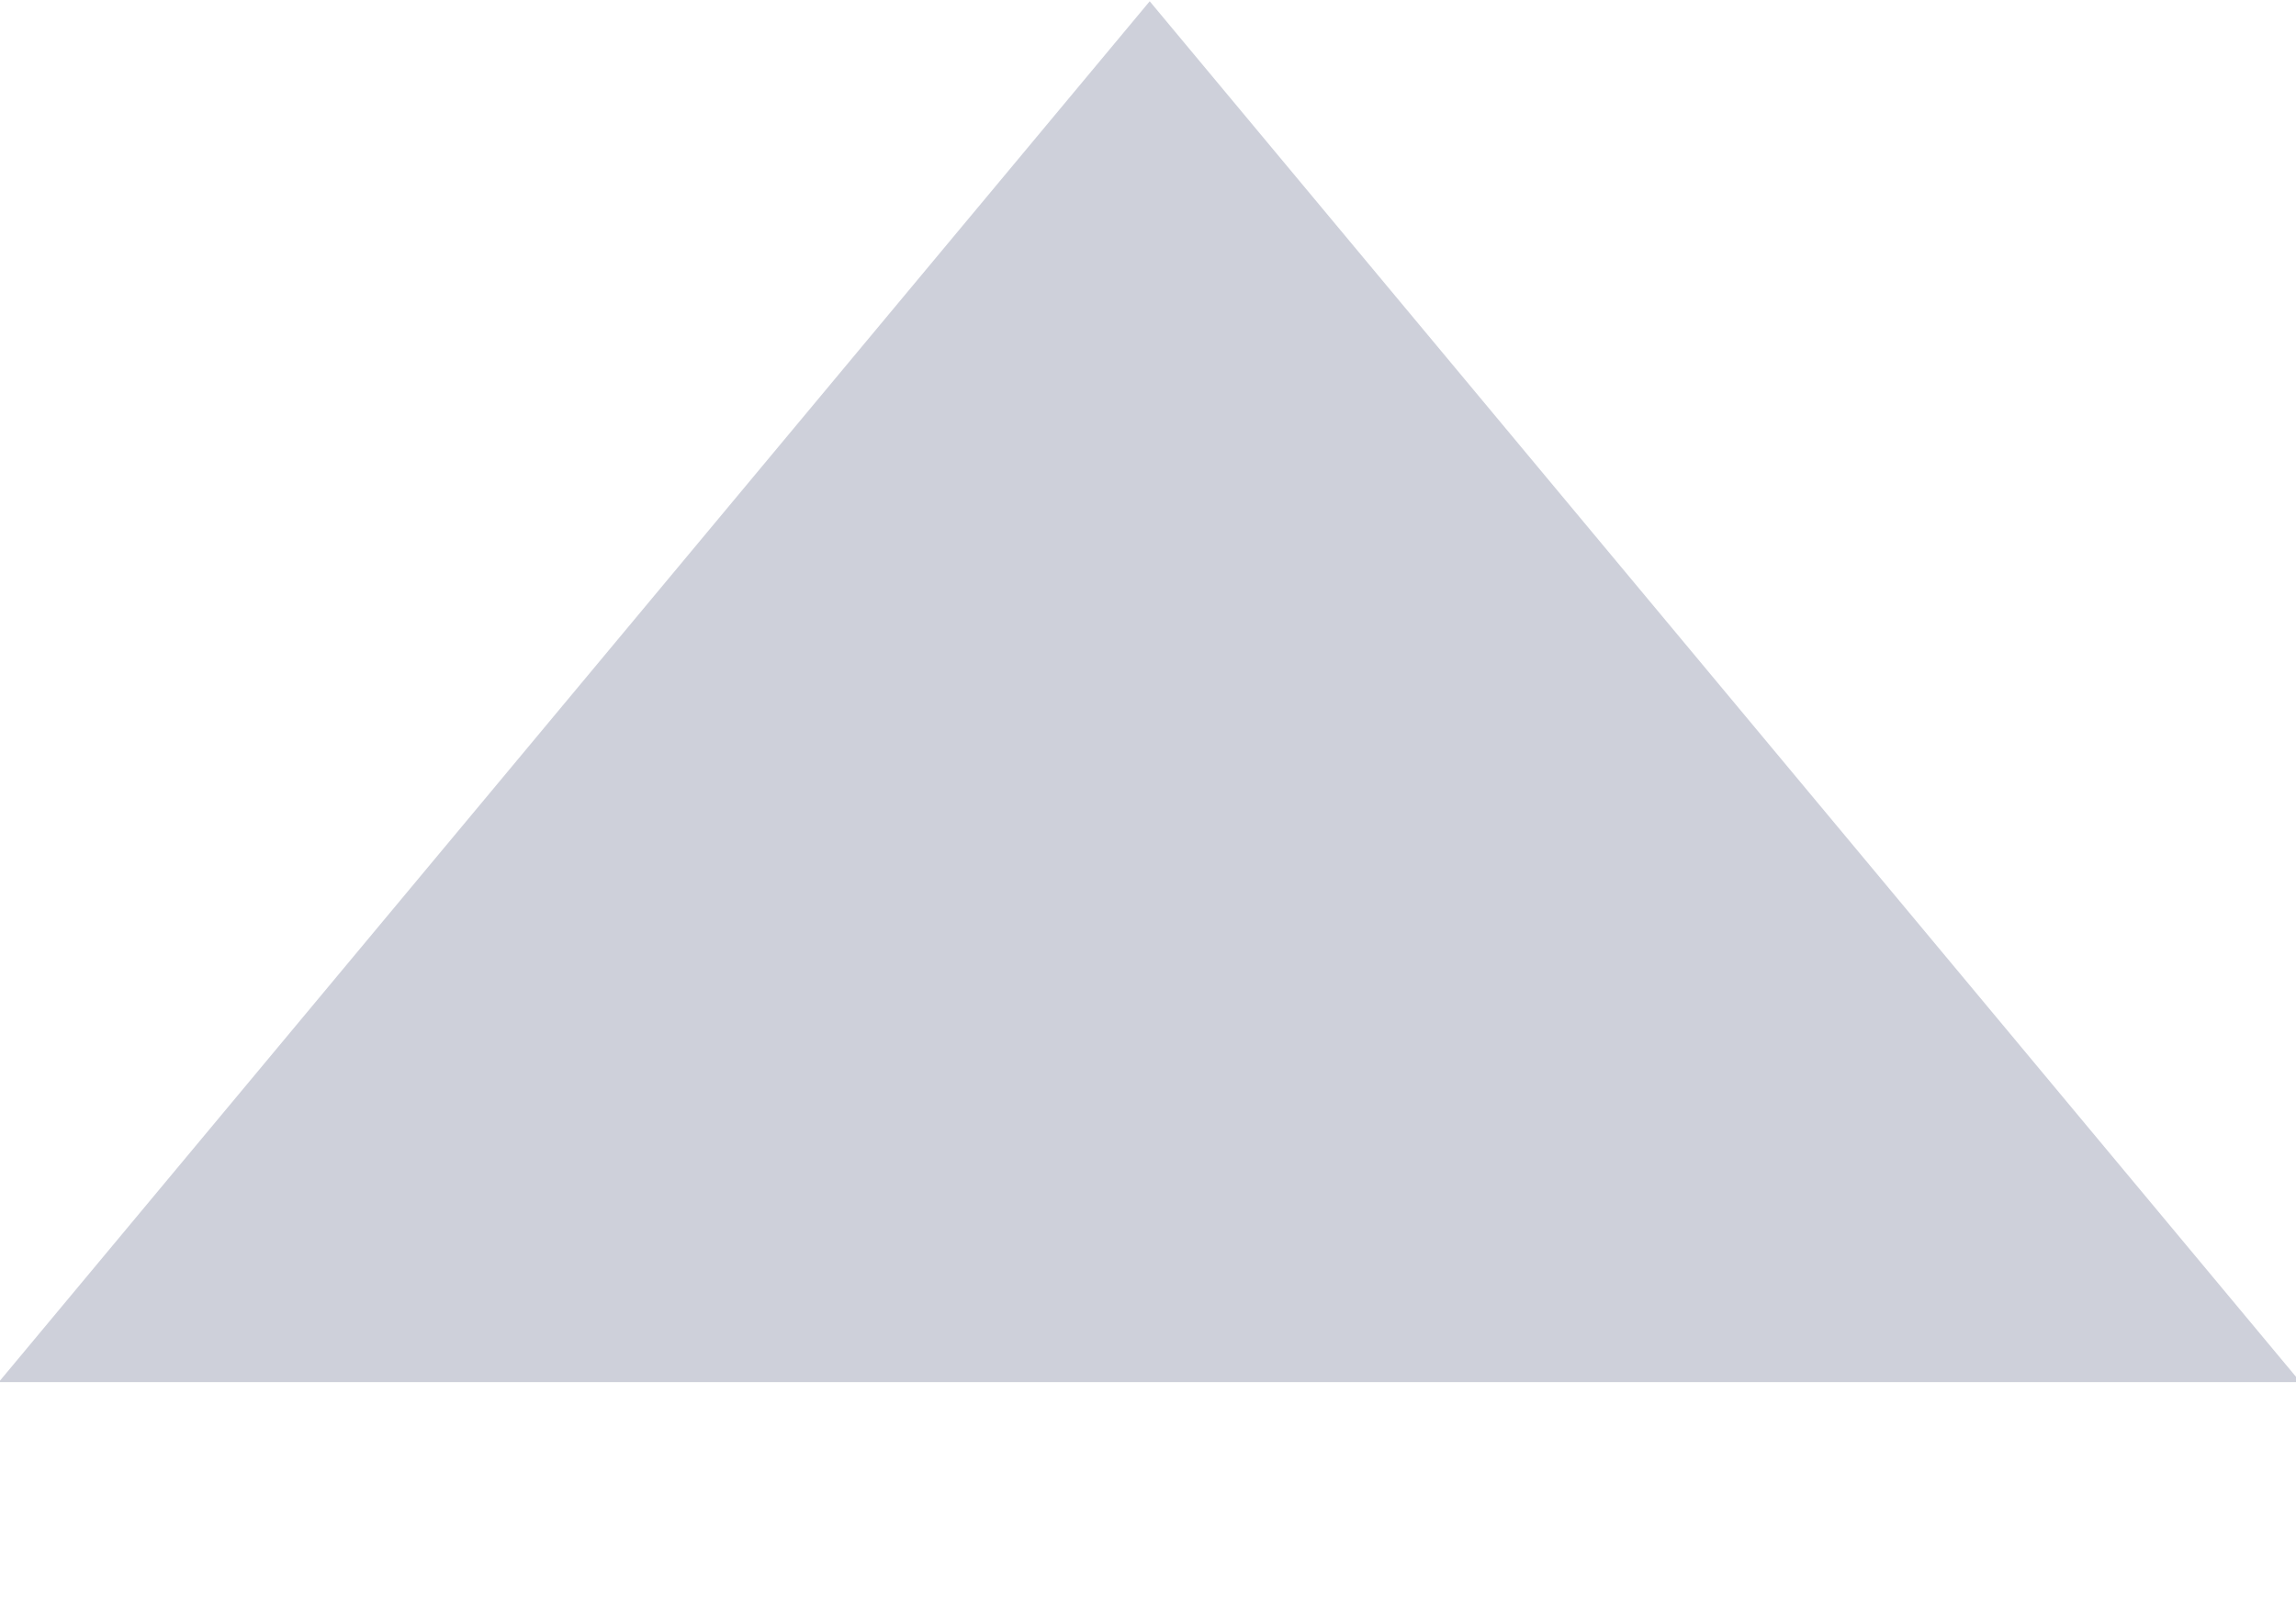
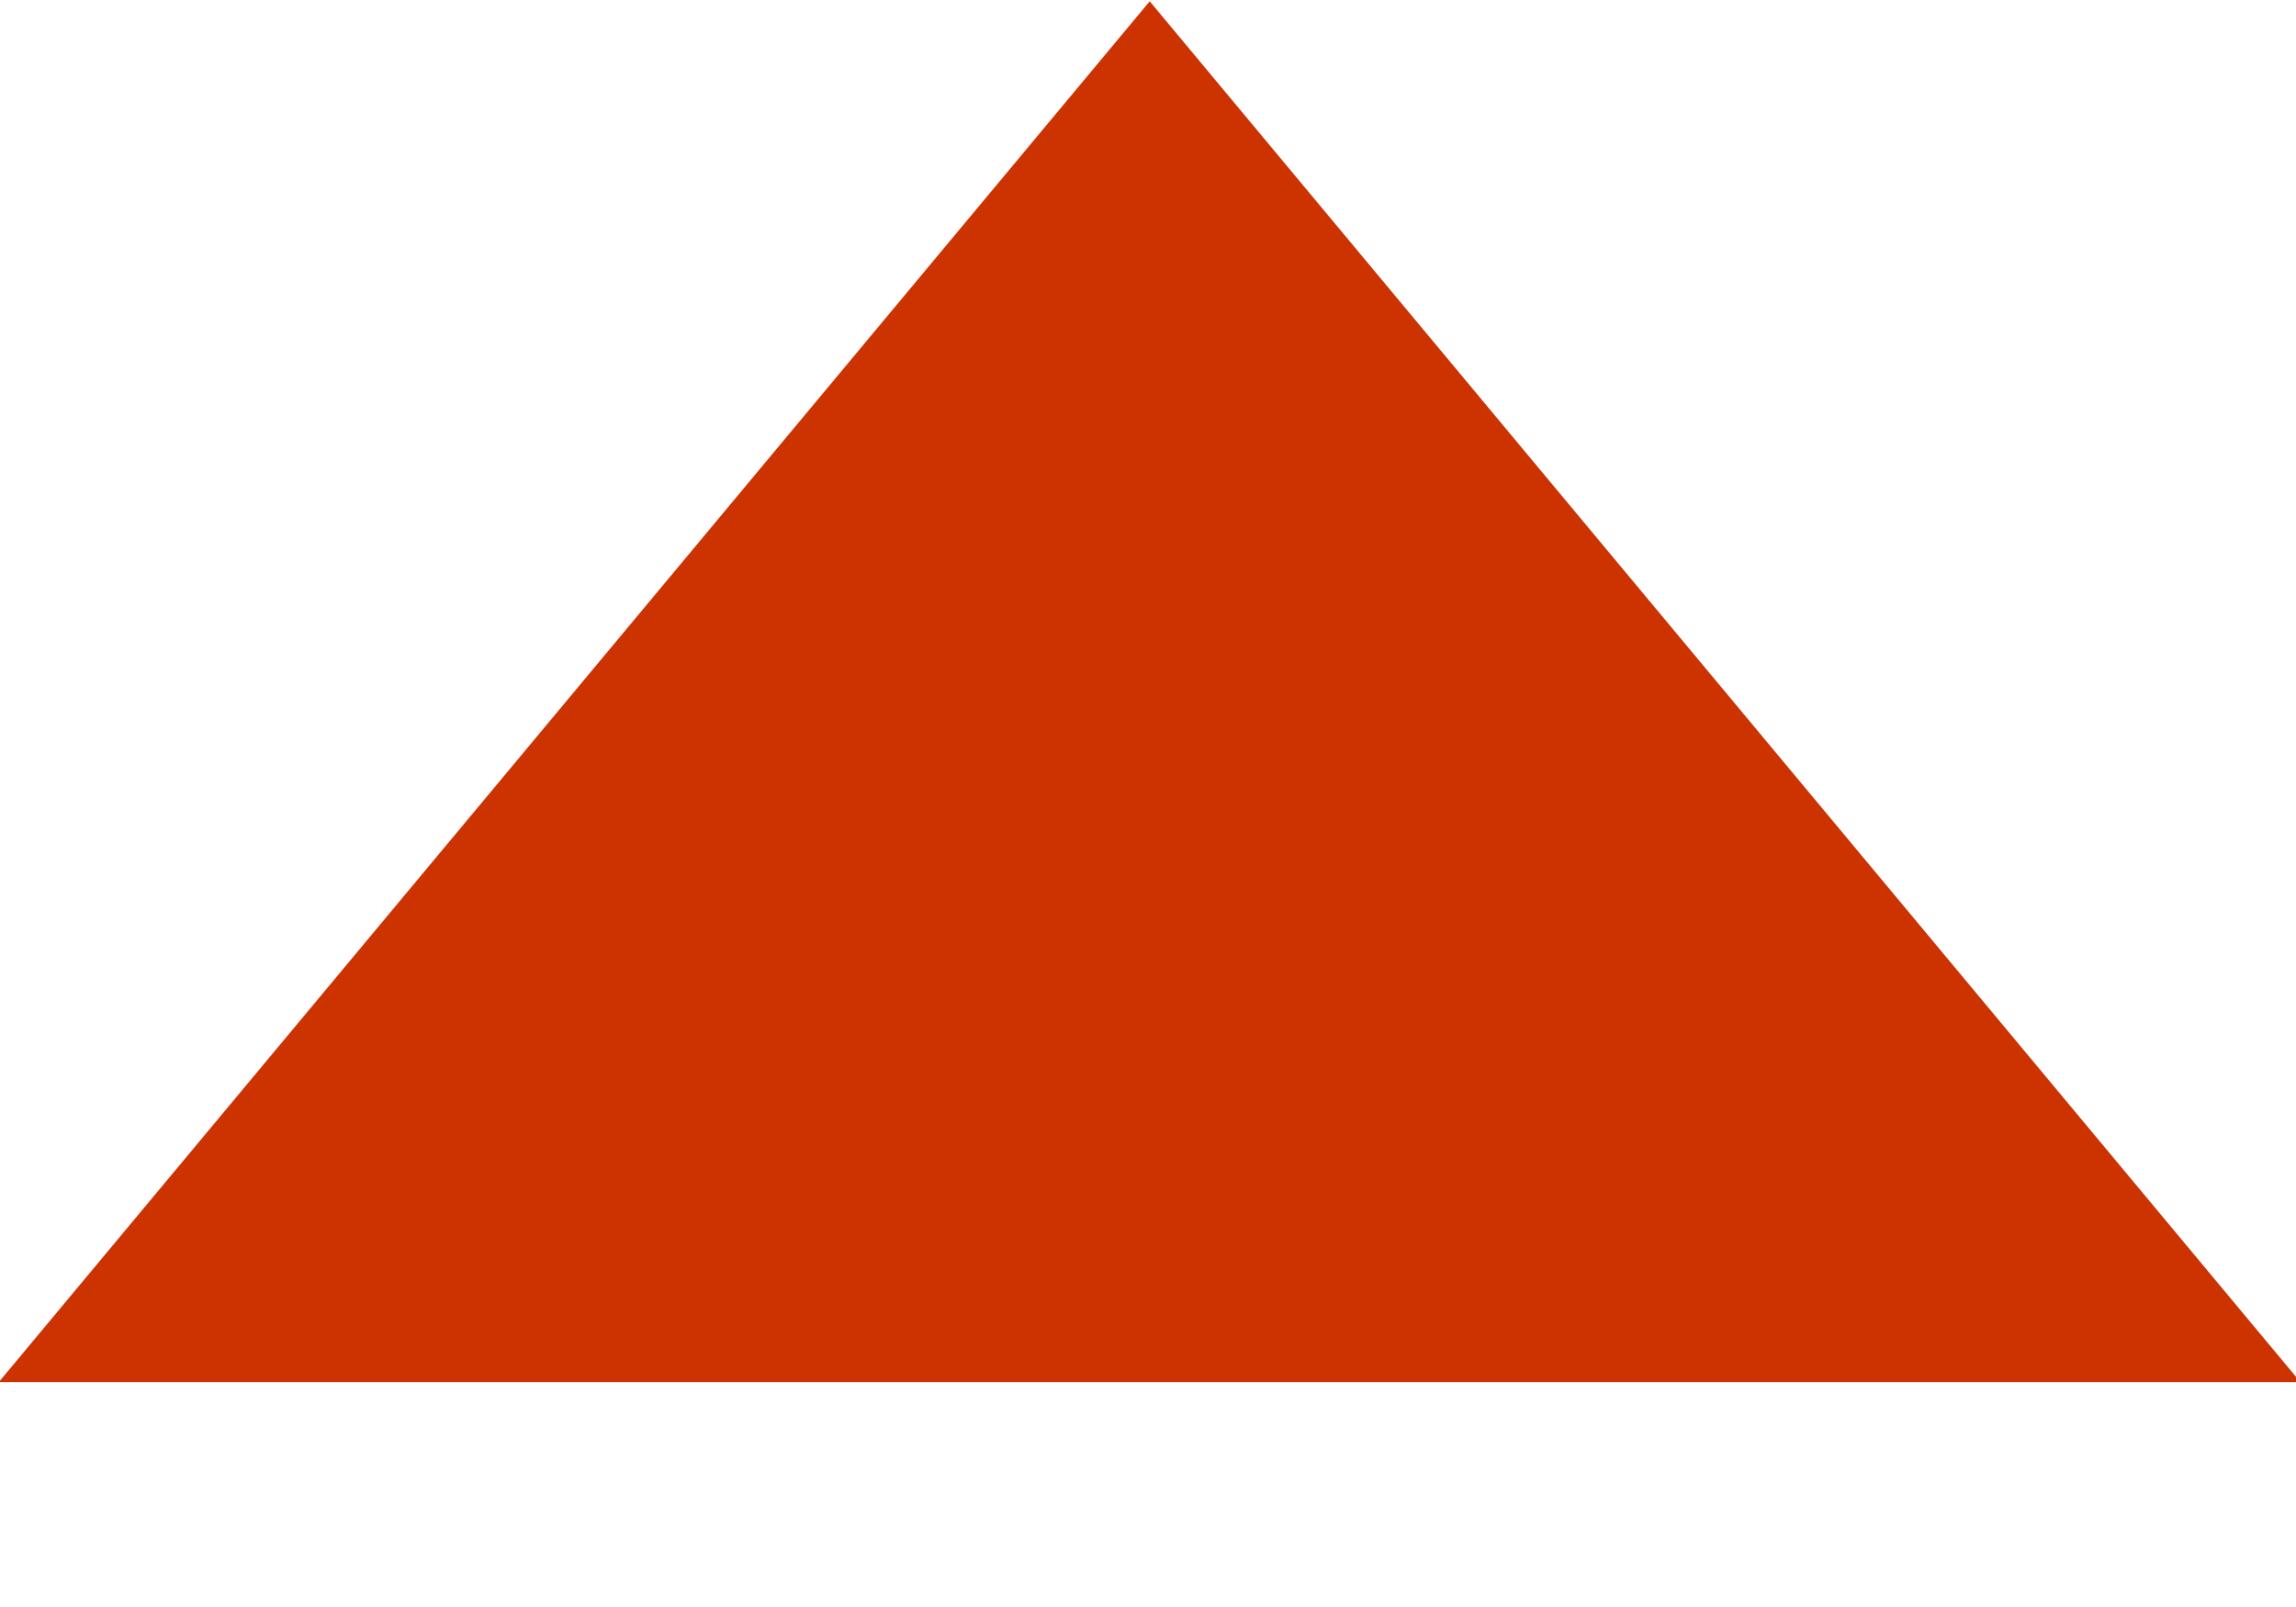
<svg xmlns="http://www.w3.org/2000/svg" width="10px" height="7px" viewBox="0 0 10 7" version="1.1">
  <defs />
  <g id="Page-1" stroke="none" stroke-width="1" fill="none" fill-rule="evenodd">
-     <g id="teamawesome-team-members" transform="translate(-1325, -367)" fill="#CED0DA">
+     <g id="teamawesome-team-members" transform="translate(-1325, -367)" fill="#c30">
      <g id="Person-2-exploded" transform="translate(205, 329)">
        <g id="Base">
          <polygon id="Arrow" transform="translate(1125.007, 41.0125) scale(1, -1) rotate(-90) translate(-1125.007, -41.0125) " points="1128.015 36 1122 41.013 1128.015 46.025" />
        </g>
      </g>
    </g>
  </g>
</svg>
